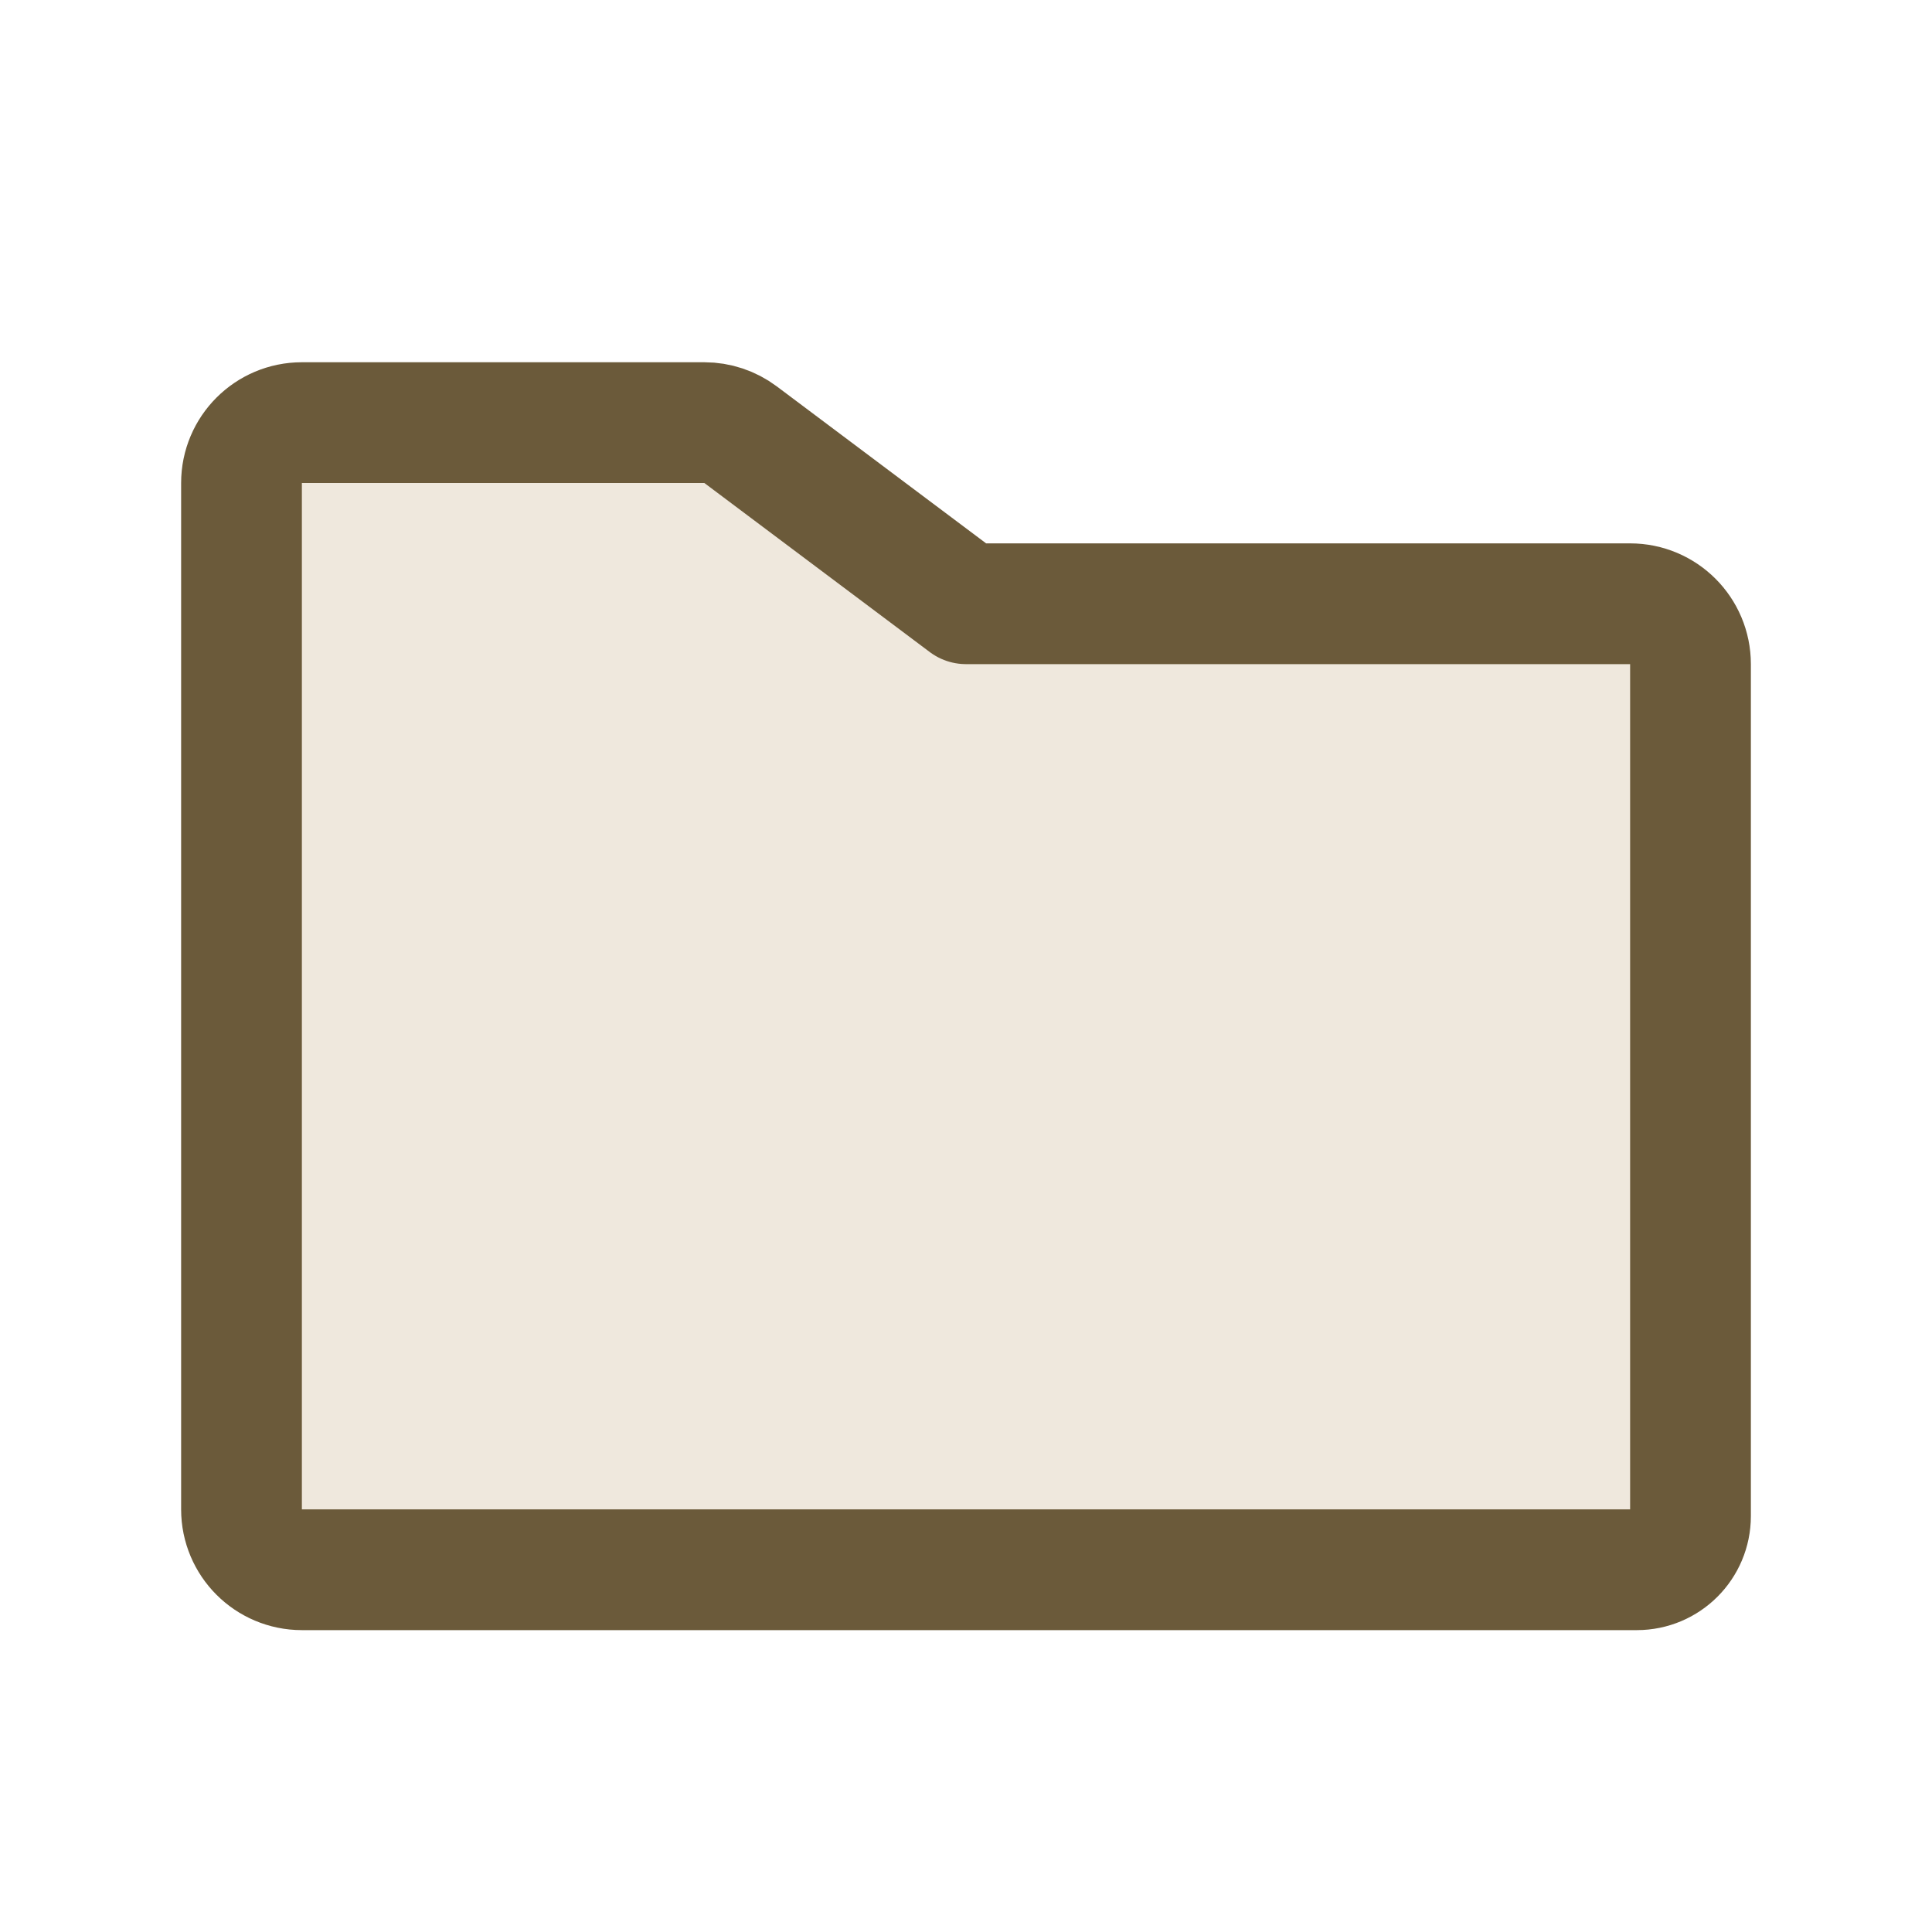
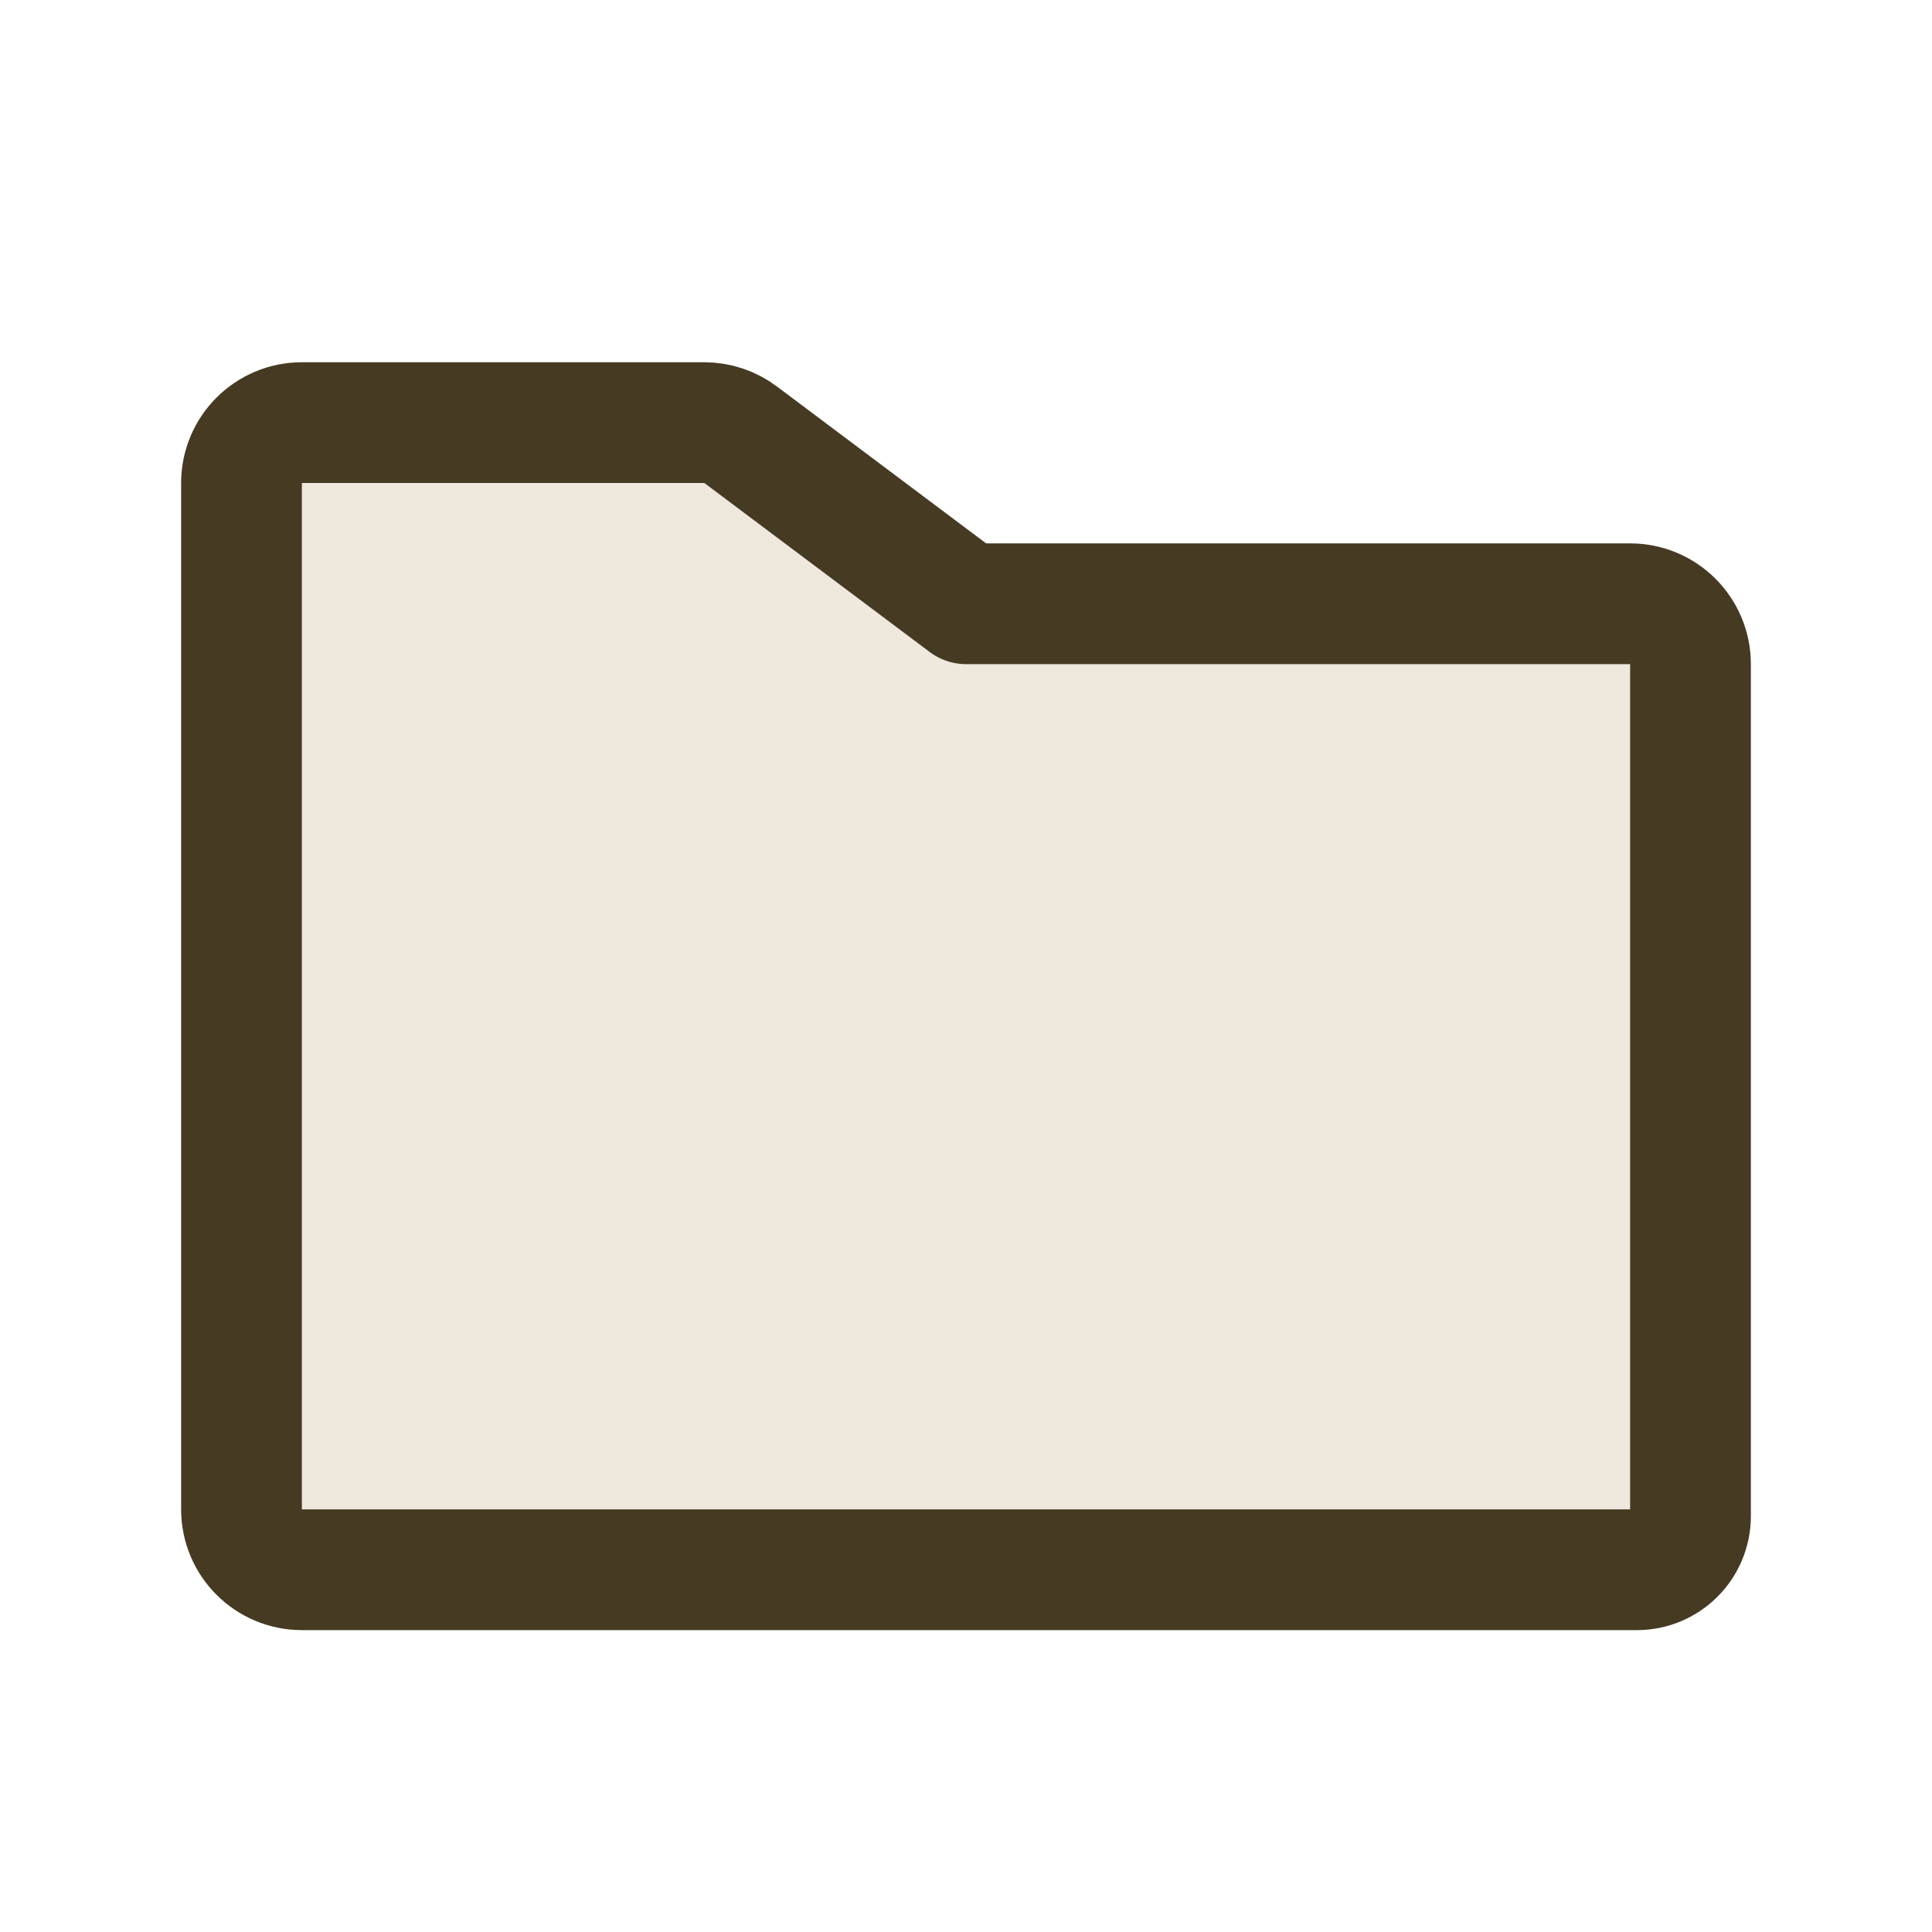
<svg xmlns="http://www.w3.org/2000/svg" viewBox="0 0 256 256">
  <rect width="256" height="256" fill="none" />
  <path d="M224,88V200.89a7.11,7.11,0,0,1-7.11,7.11H40a8,8,0,0,1-8-8V64a8,8,0,0,1,8-8H93.33a8,8,0,0,1,4.8,1.6L128,80h88A8,8,0,0,1,224,88Z" fill="#B08D57" opacity="0.2" />
-   <path d="M224,88V200.89a7.11,7.11,0,0,1-7.11,7.11H40a8,8,0,0,1-8-8V64a8,8,0,0,1,8-8H93.33a8,8,0,0,1,4.8,1.6L128,80h88A8,8,0,0,1,224,88Z" fill="none" stroke="#6B5A3A" stroke-linecap="round" stroke-linejoin="round" stroke-width="16" />
+   <path d="M224,88V200.89a7.11,7.11,0,0,1-7.11,7.11H40a8,8,0,0,1-8-8V64a8,8,0,0,1,8-8H93.33a8,8,0,0,1,4.8,1.6L128,80h88A8,8,0,0,1,224,88Z" fill="none" stroke="#463A22" stroke-linecap="round" stroke-linejoin="round" stroke-width="16" />
</svg>
